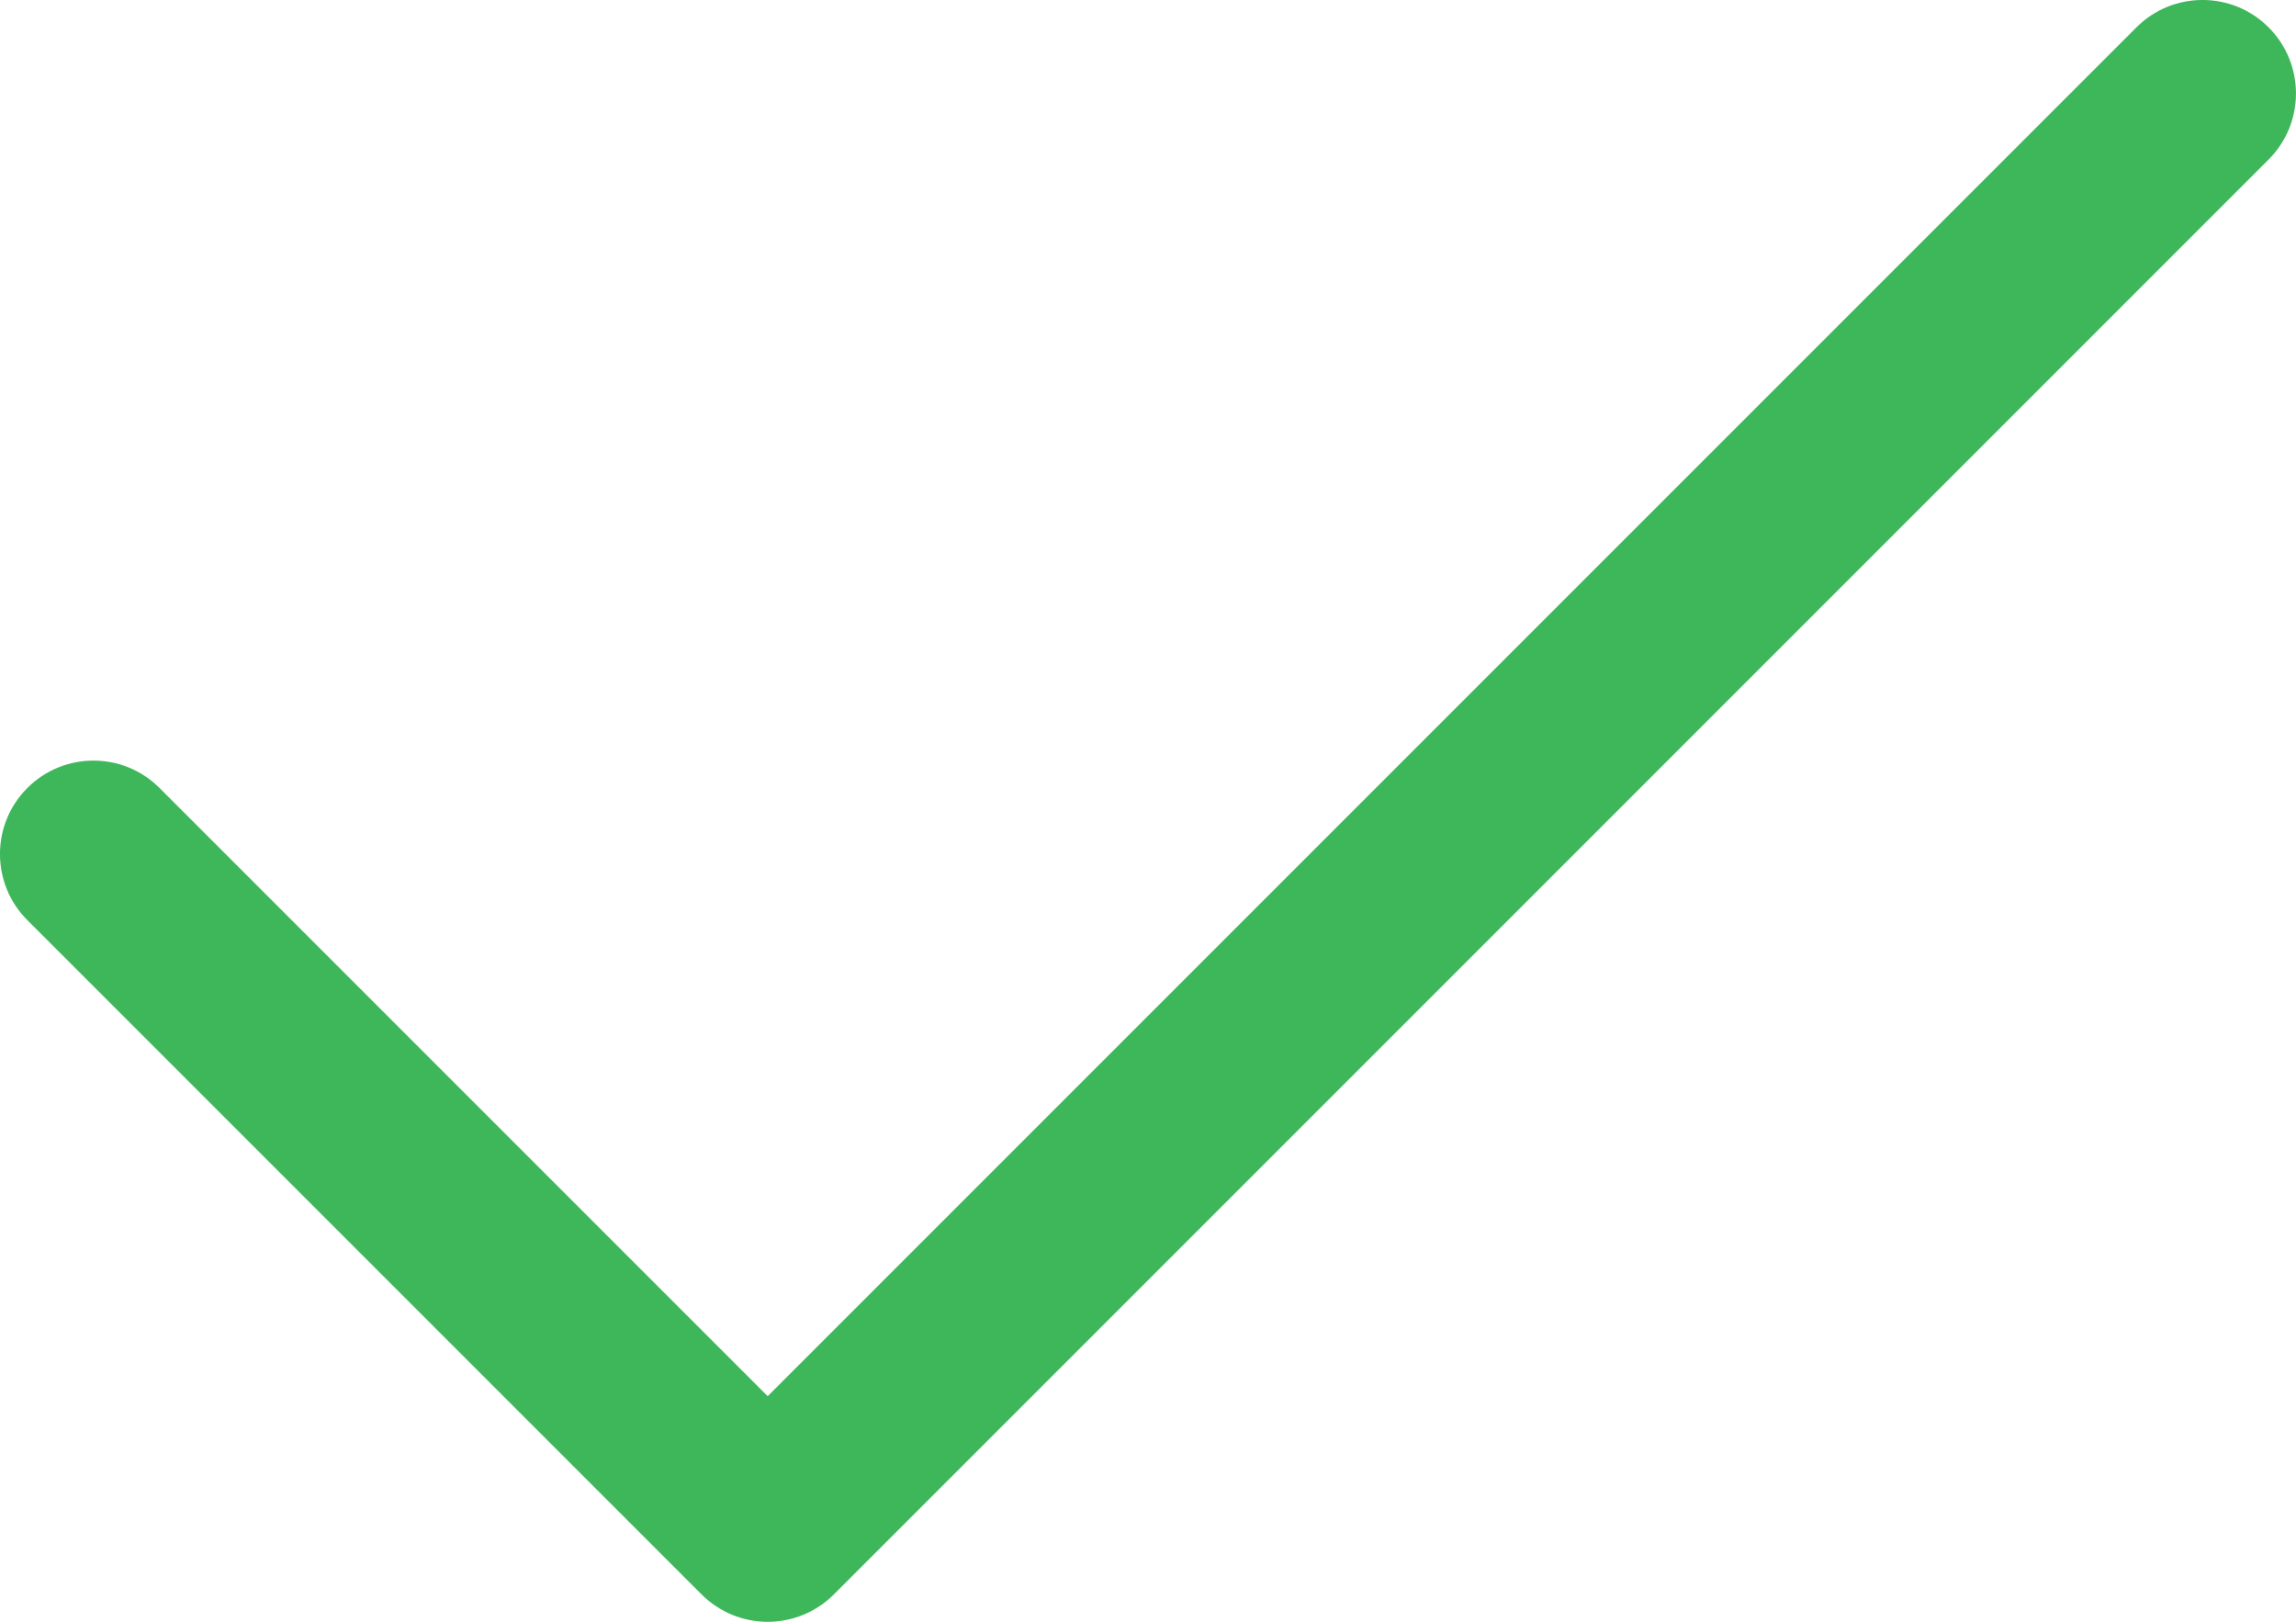
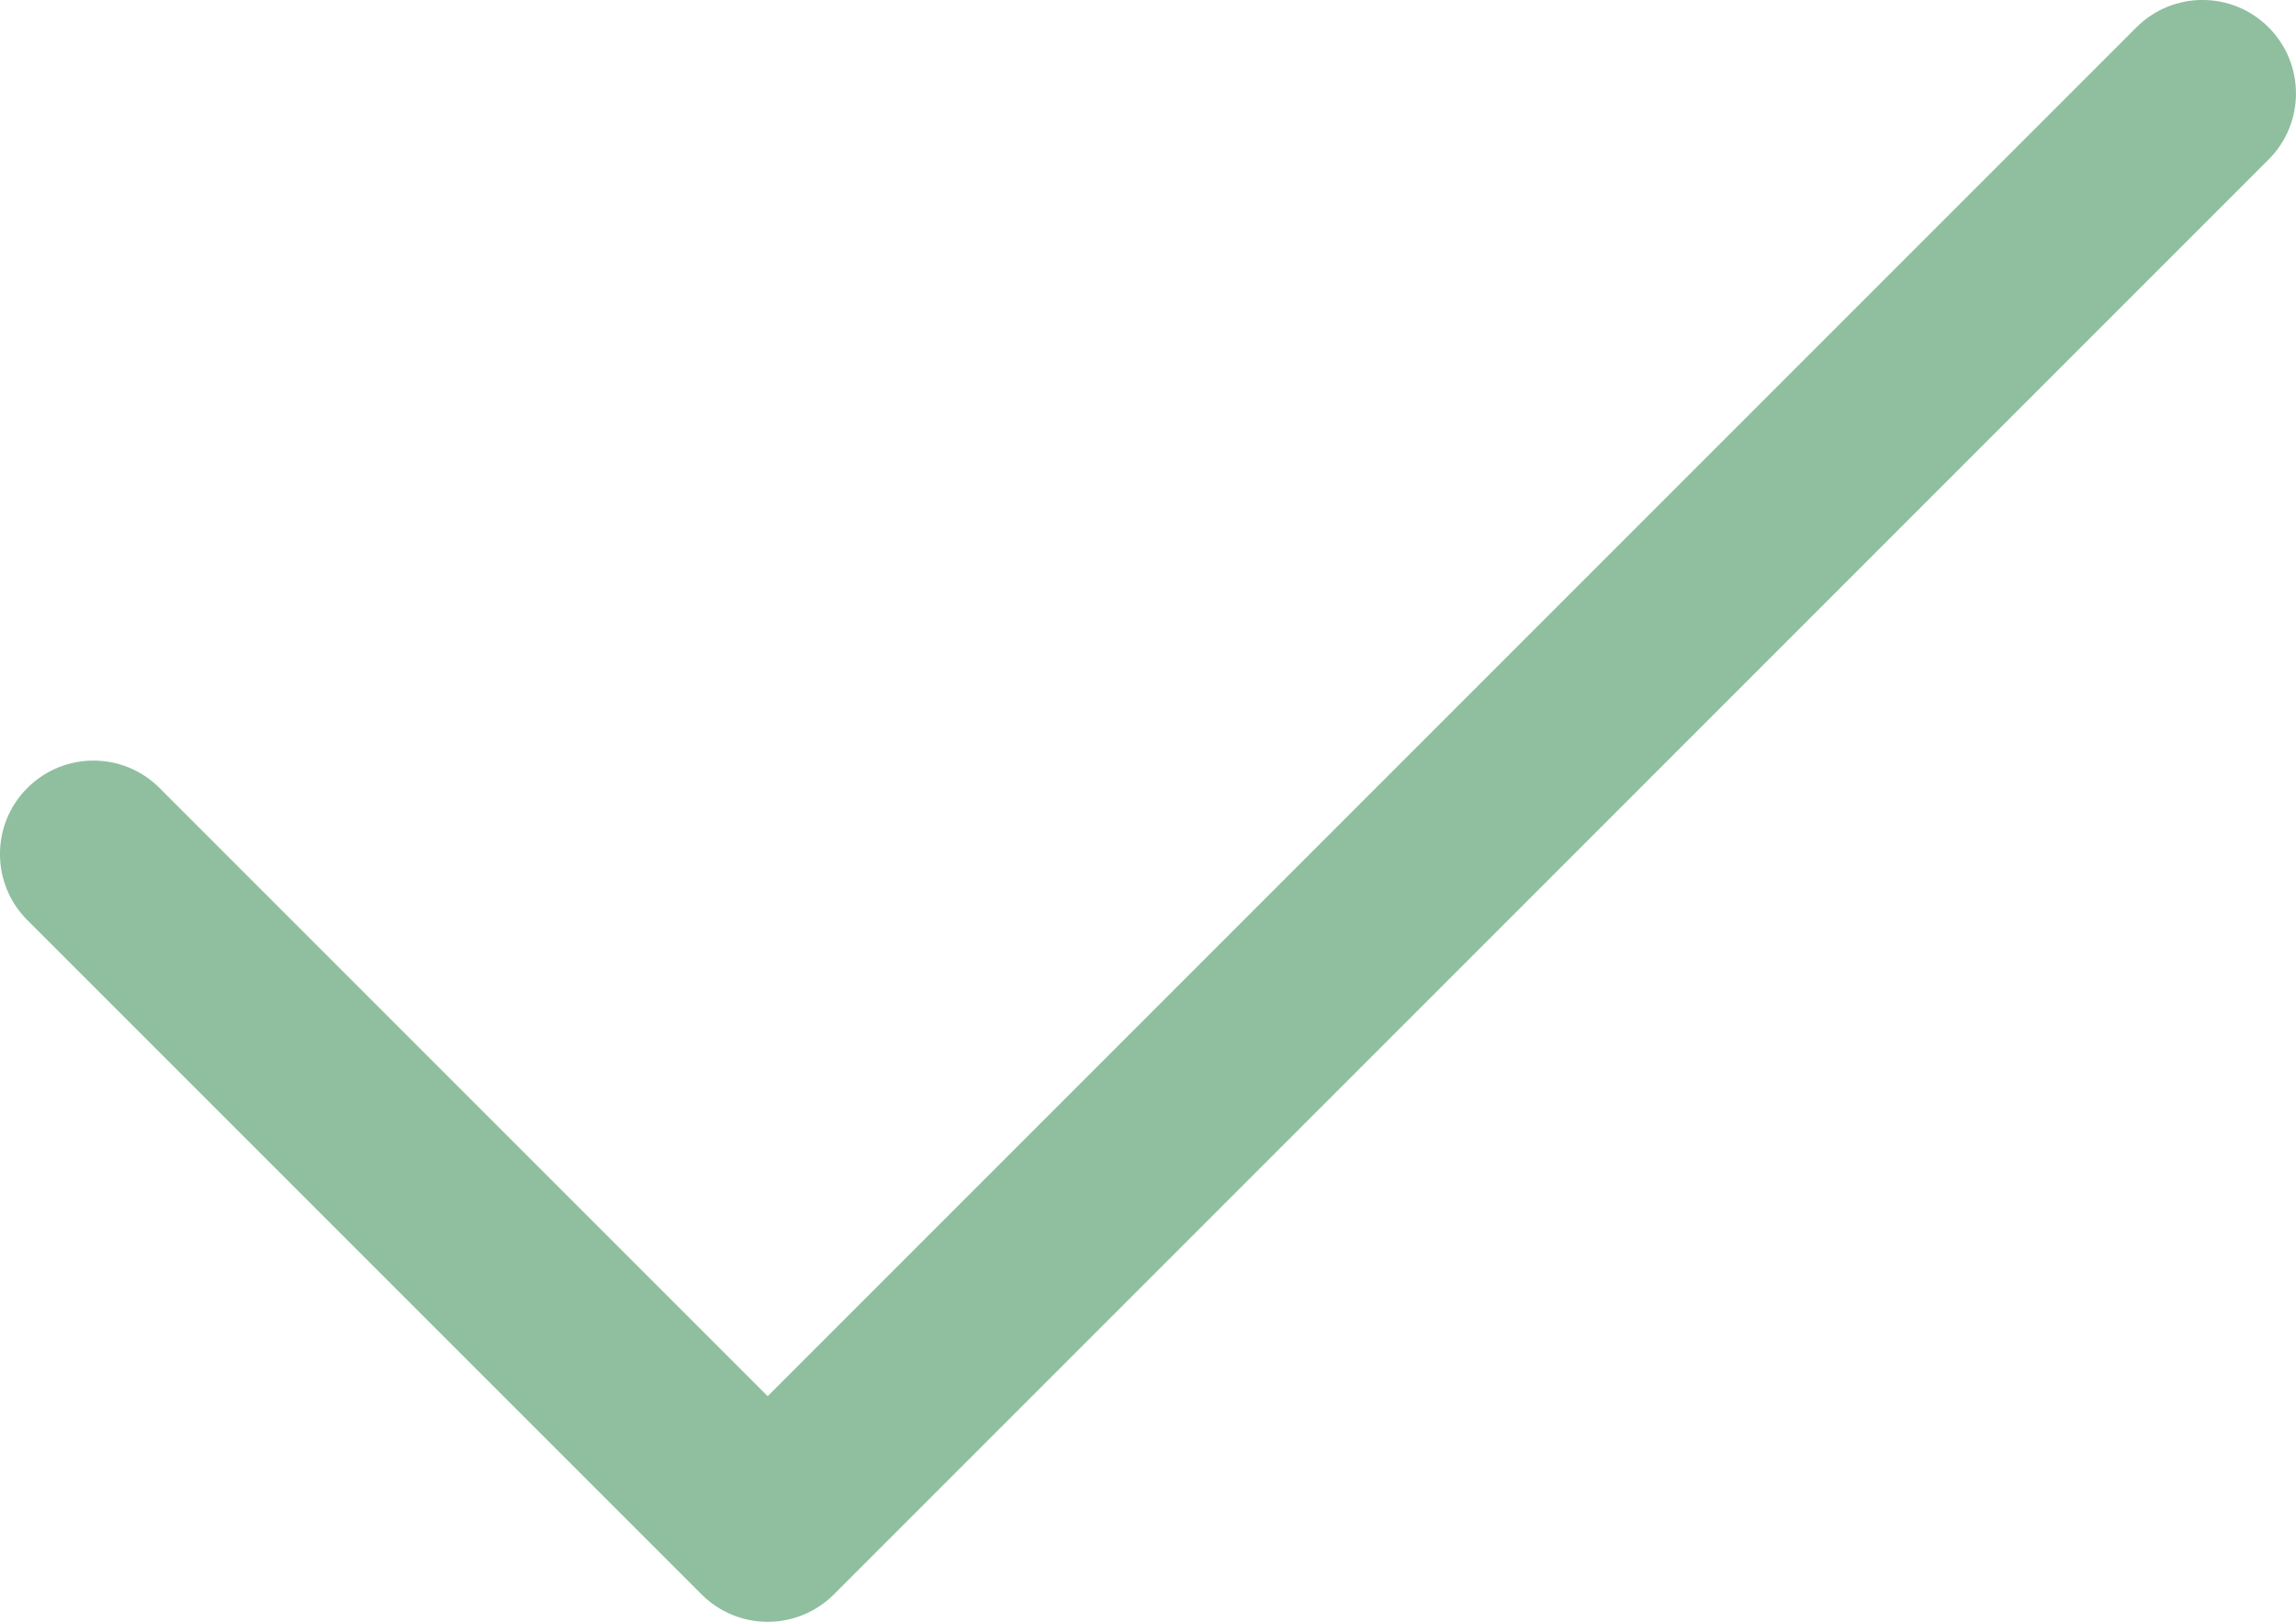
<svg xmlns="http://www.w3.org/2000/svg" id="_레이어_2" data-name="레이어 2" viewBox="0 0 368.47 260.26">
  <defs>
    <style>
      .cls-1 {
-         fill: #3eb75b;
+         fill: #8fbf9f;
      }
    </style>
  </defs>
  <g id="Layer_1" data-name="Layer 1">
    <path class="cls-1" d="M123.21,260.26c-3.98,0-7.79-1.58-10.61-4.39L4.39,147.66c-5.86-5.86-5.86-15.36,0-21.21,5.86-5.86,15.36-5.86,21.21,0l97.6,97.6L342.86,4.39c5.86-5.86,15.36-5.86,21.21,0,5.86,5.86,5.86,15.36,0,21.21L133.81,255.87c-2.81,2.81-6.63,4.39-10.61,4.39Z" />
  </g>
</svg>
